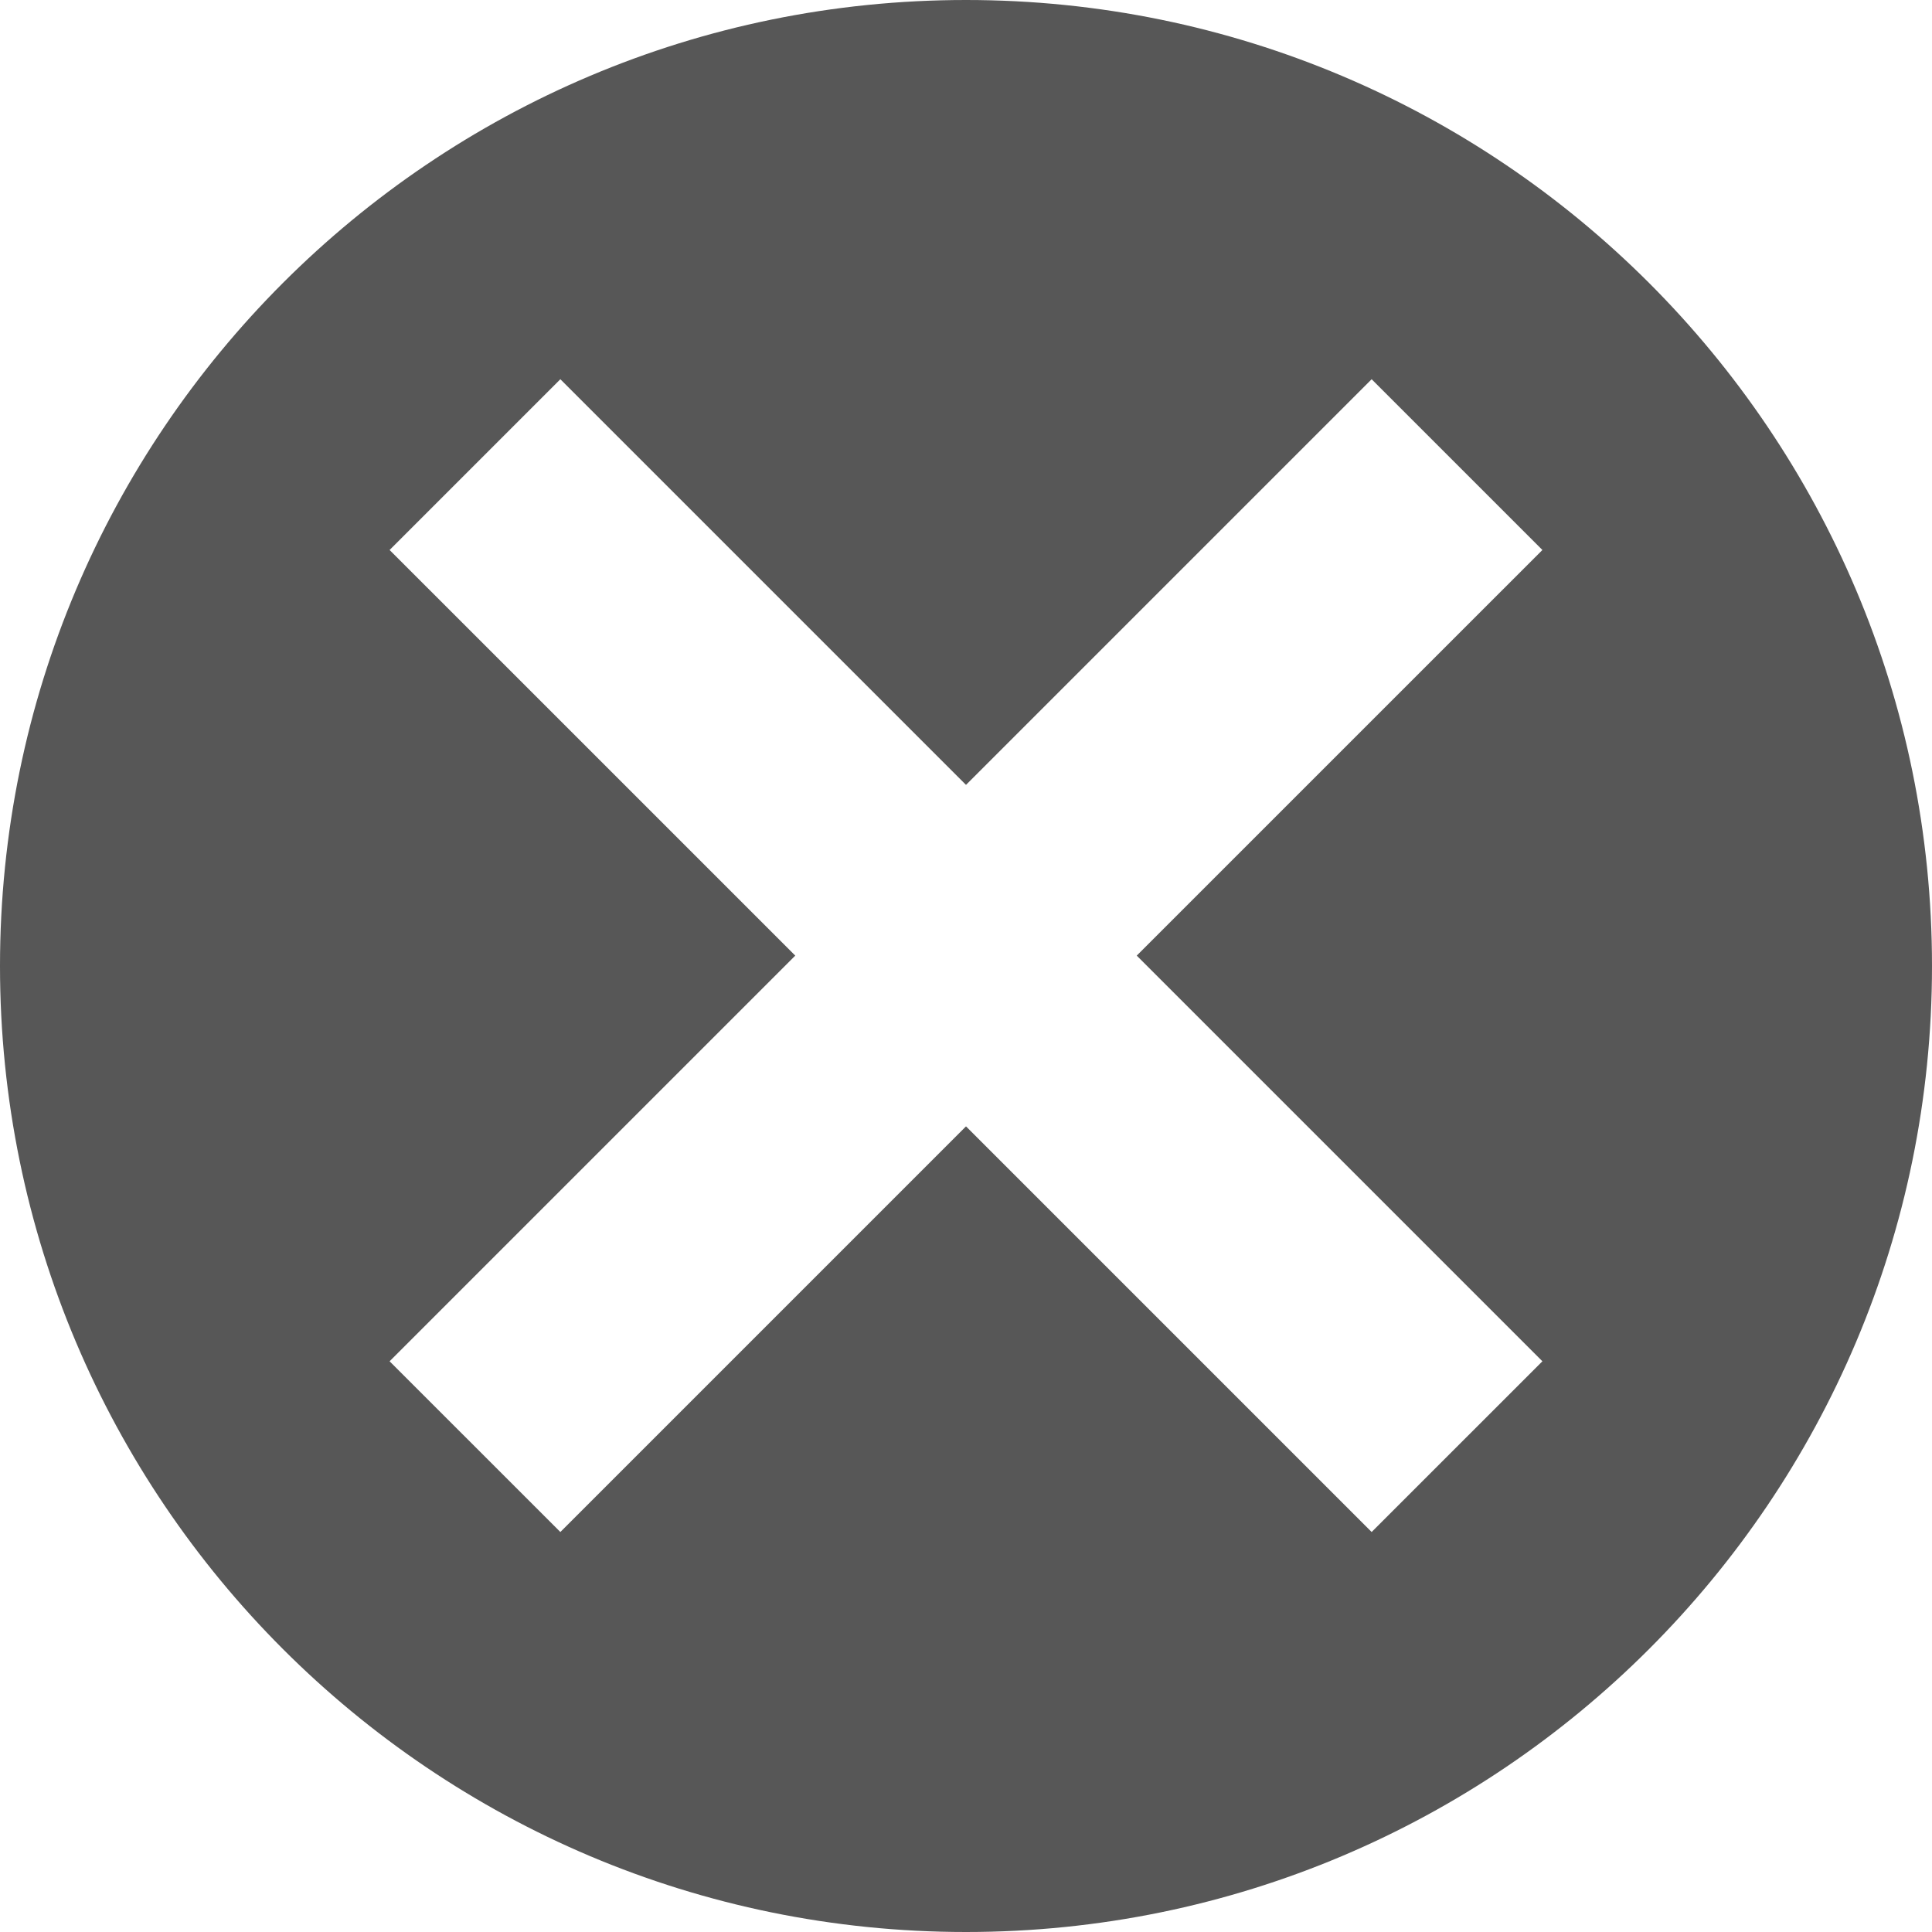
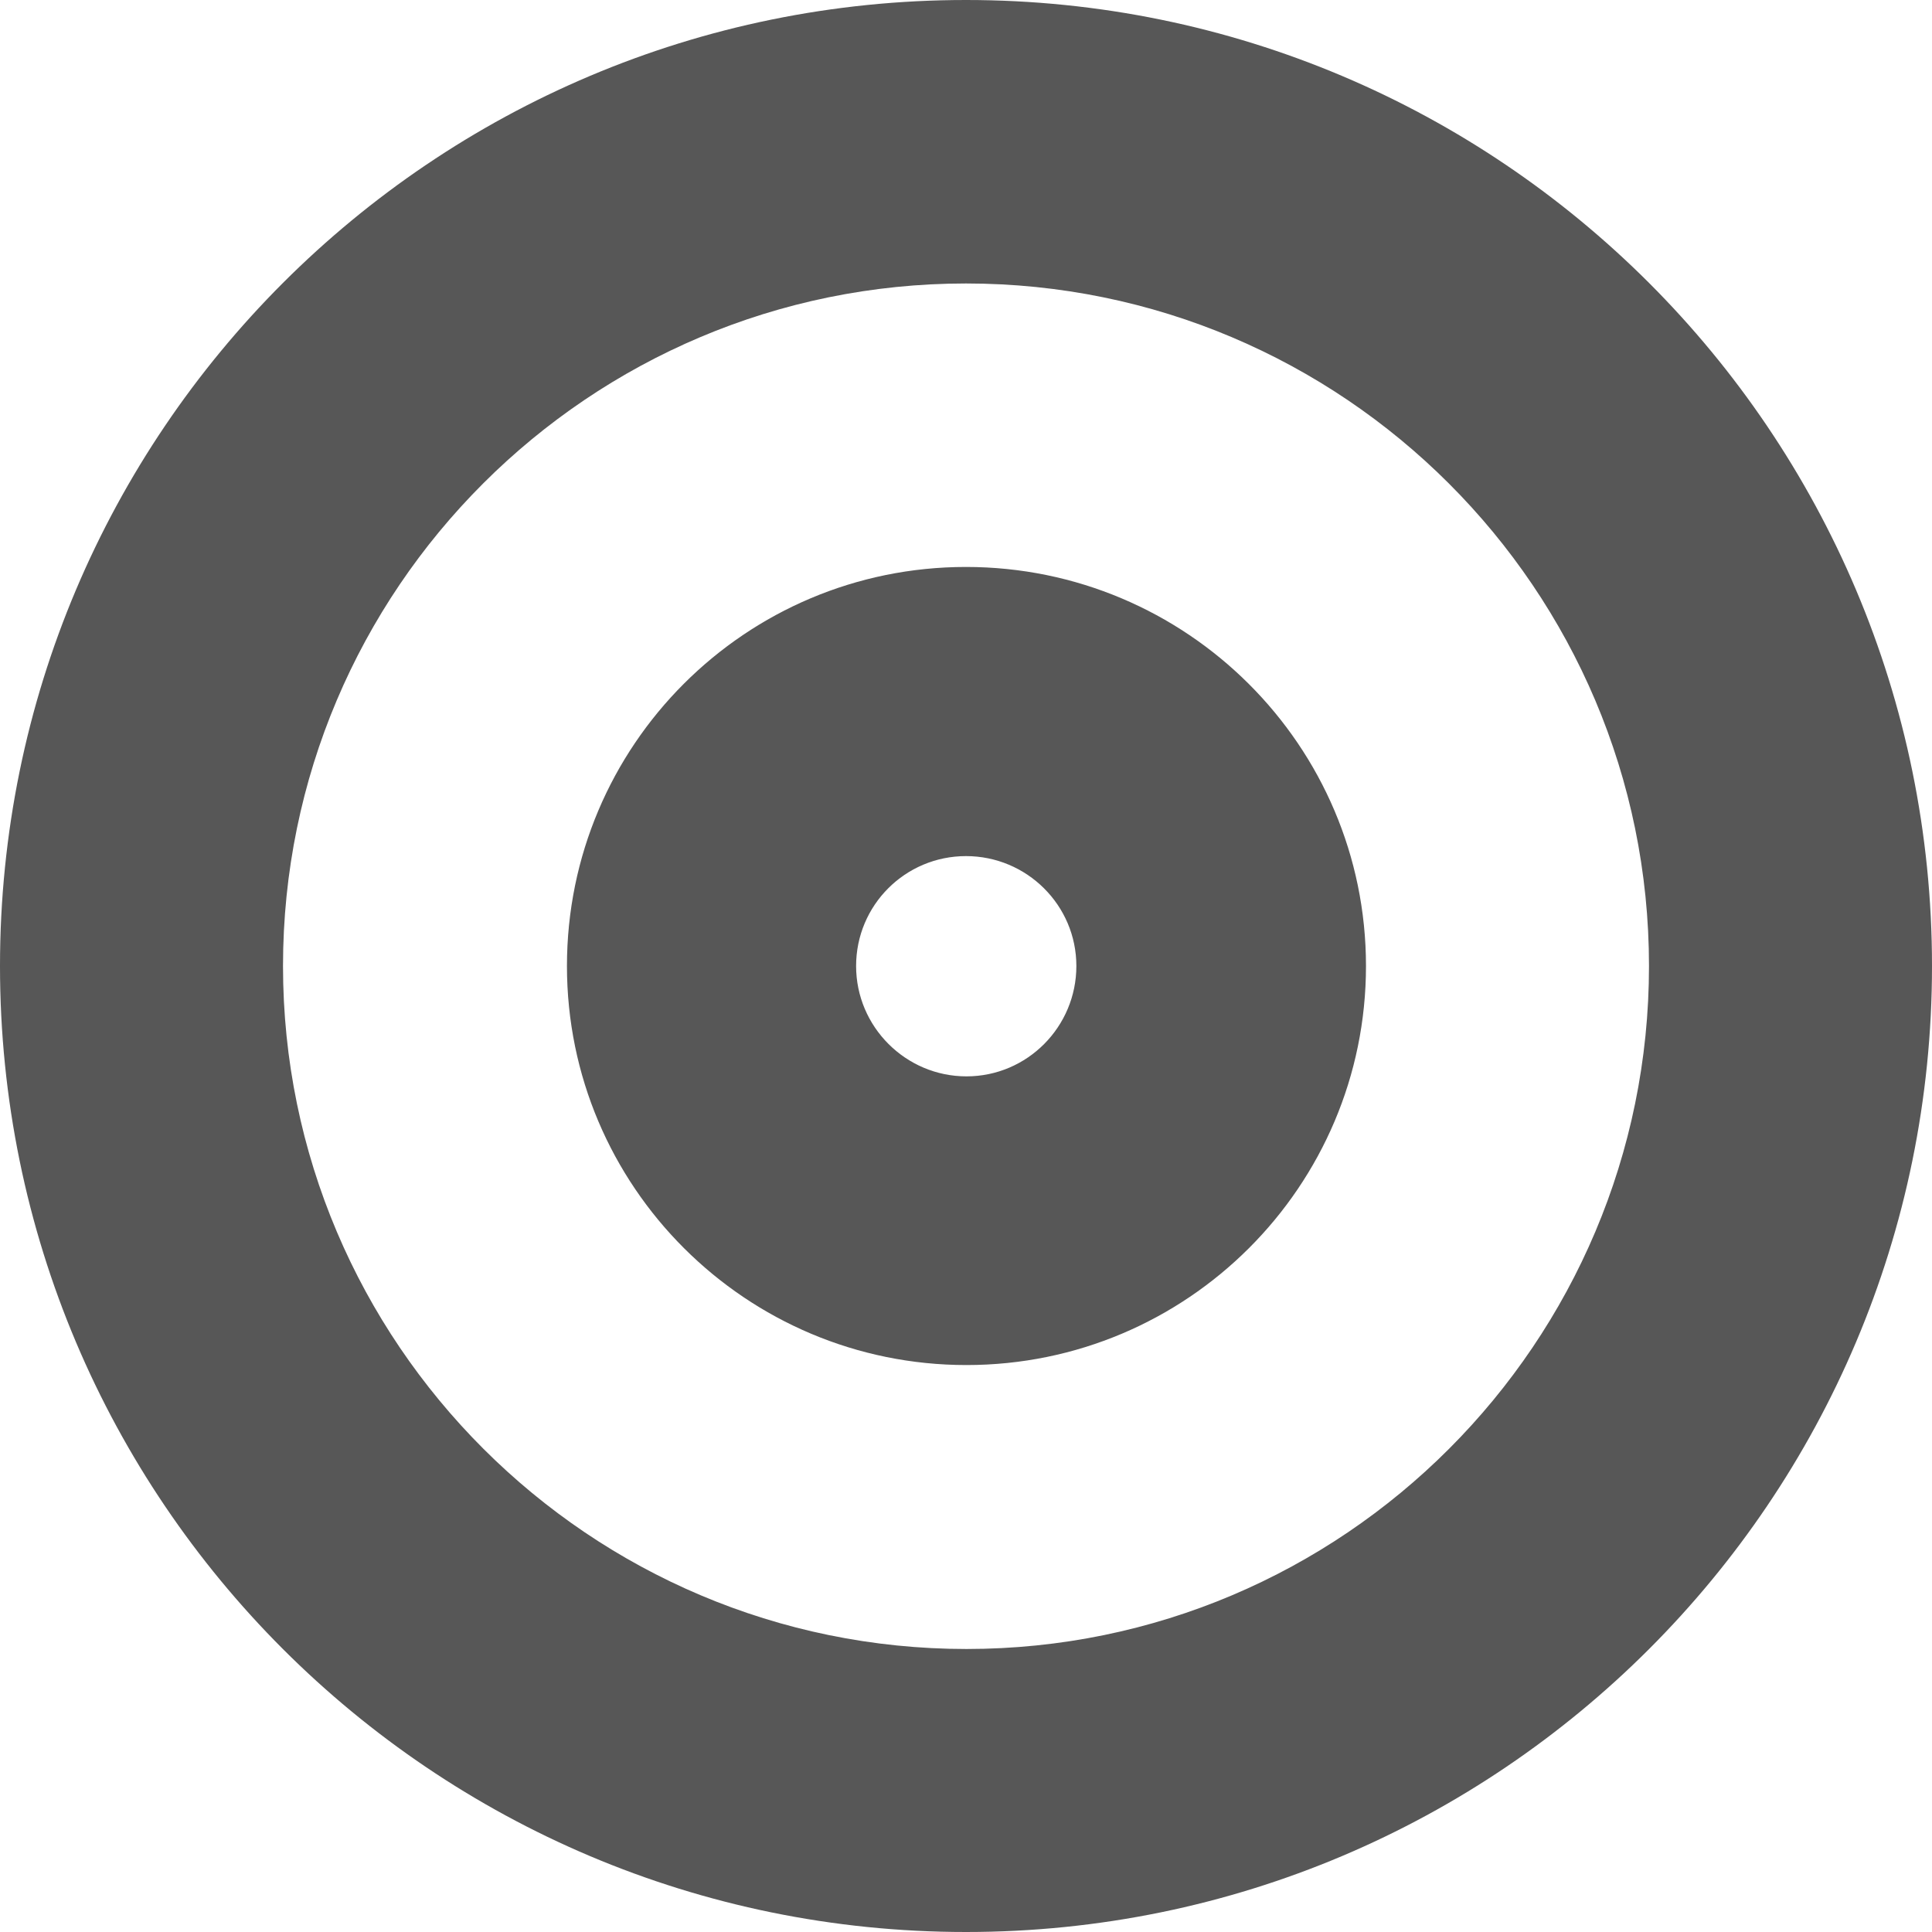
<svg xmlns="http://www.w3.org/2000/svg" width="128" height="128" id="svg2" version="1.1">
  <defs id="defs4">
    </defs>
  <g id="layer1" transform="translate(0,-924.3622)">
-     <path style="opacity:0.66;fill:#000000;fill-opacity:1;fill-rule:nonzero;stroke:none" d="M 64 0 C 28.654 7.1054274e-15 -1.1242185e-16 28.654 0 64 C 0 99.346 28.654 128 64 128 C 99.346 128 128 99.346 128 64 C 128 28.654 99.346 -1.4323277e-14 64 0 z M 37.125 25.125 L 64 52 L 90.875 25.125 L 102.188 36.438 L 75.312 63.312 L 102.188 90.188 L 90.875 101.5 L 64 74.625 L 37.125 101.5 L 25.812 90.188 L 52.688 63.312 L 25.812 36.438 L 37.125 25.125 z " transform="translate(0,924.3622)" id="path3798" />
-     <path style="opacity:0.66;fill:#000000;fill-opacity:1;fill-rule:nonzero;stroke:none" d="m -12,904.362 c 0,0 -38.4,52.8 -38.4,52.8 0,0 -14.4,-19.2 -14.4,-19.2 0,0 -19.2,0 -19.2,0 9.6,14.4 28.8,38.4 33.6,43.2 4.821,-4.798 57.6,-76.8 57.6,-76.8 0,0 -19.2,0 -19.2,0 z" id="path3802" />
+     <path style="opacity:0.66;fill:#000000;fill-opacity:1;fill-rule:nonzero;stroke:none" d="M 64 0 C 28.654 7.1054274e-15 -1.110223e-16 28.654 0 64 C 0 99.346 28.654 128 64 128 C 99.346 128 128 99.346 128 64 C 128 28.654 99.346 -1.4321877e-14 64 0 z M 64 18.781 C 88.967 18.781 109.25 39.033 109.25 64 C 109.25 88.967 88.999 109.25 64.031 109.25 C 39.064 109.25 18.75 88.967 18.75 64 C 18.75 39.033 39.033 18.781 64 18.781 z M 64 37.562 C 49.393 37.562 37.563 49.393 37.562 64 C 37.562 78.607 49.424 90.438 64.031 90.438 C 78.638 90.438 90.5 78.607 90.5 64 C 90.5 49.393 78.607 37.563 64 37.562 z M 64 56.719 C 68.026 56.719 71.312 59.974 71.312 64 C 71.312 68.026 68.057 71.312 64.031 71.312 C 60.005 71.312 56.719 68.026 56.719 64 C 56.719 59.974 59.974 56.719 64 56.719 z " transform="translate(0,924.3622)" id="path3798" />
  </g>
</svg>
